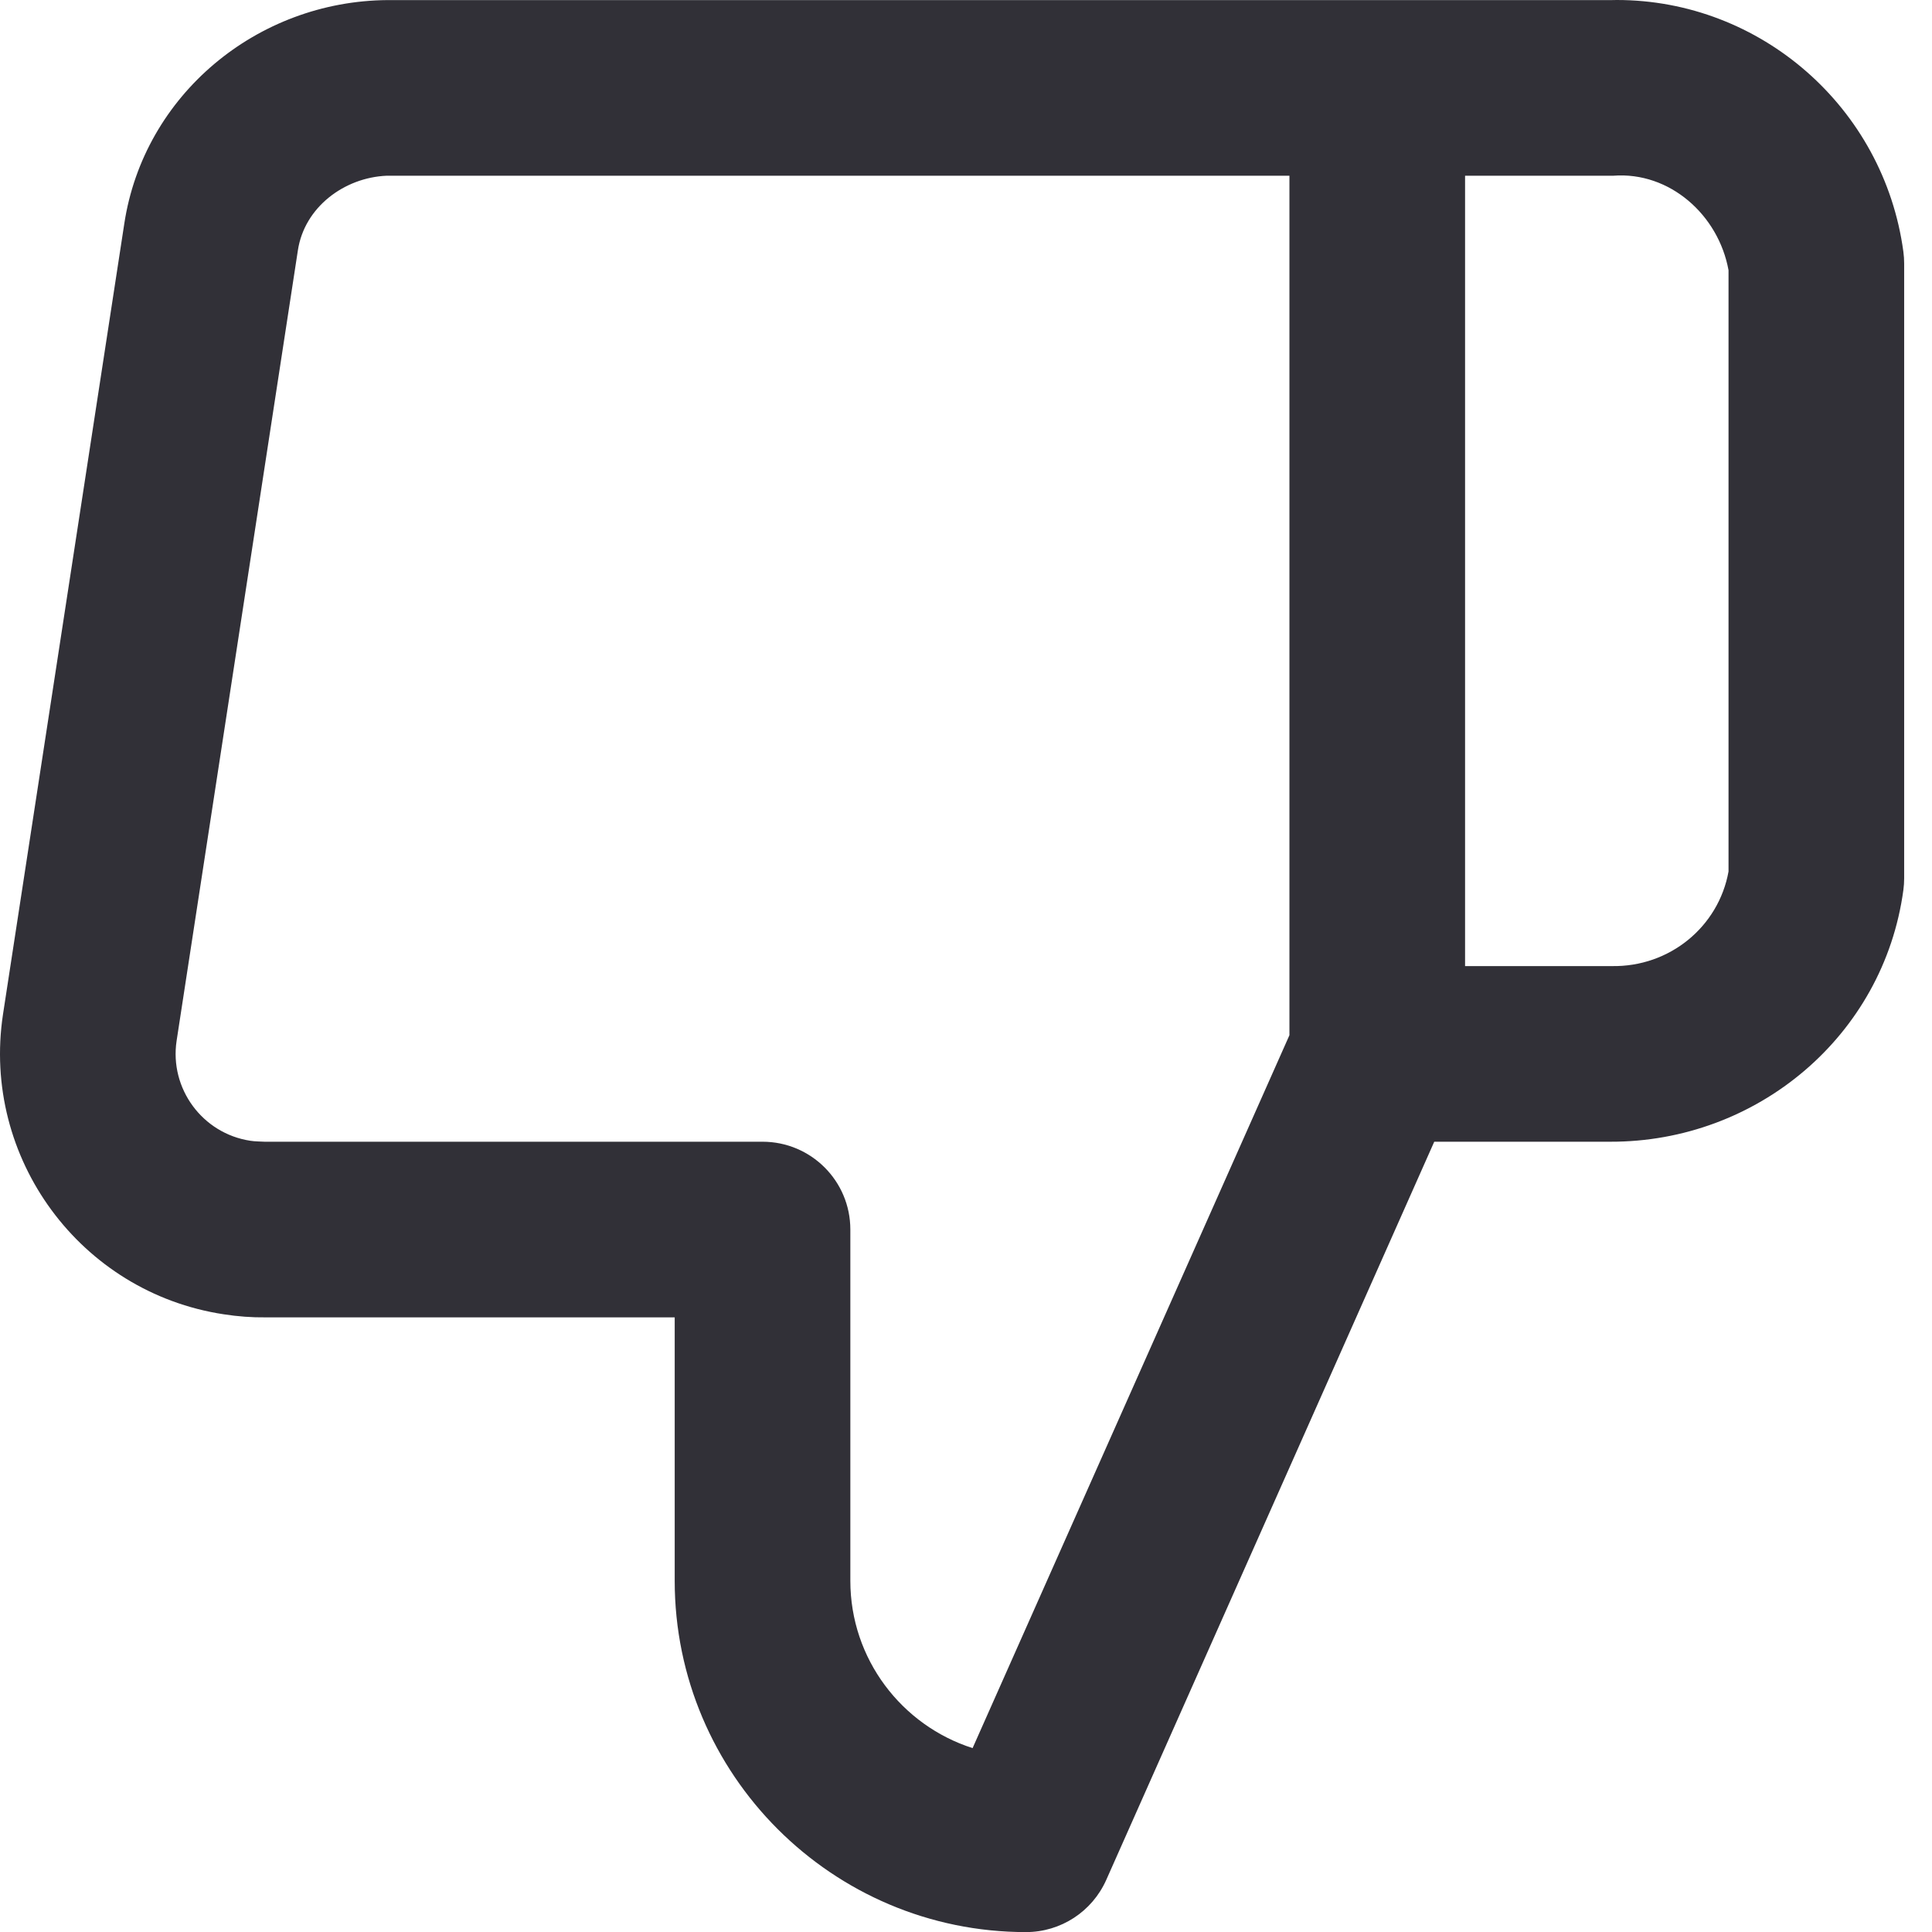
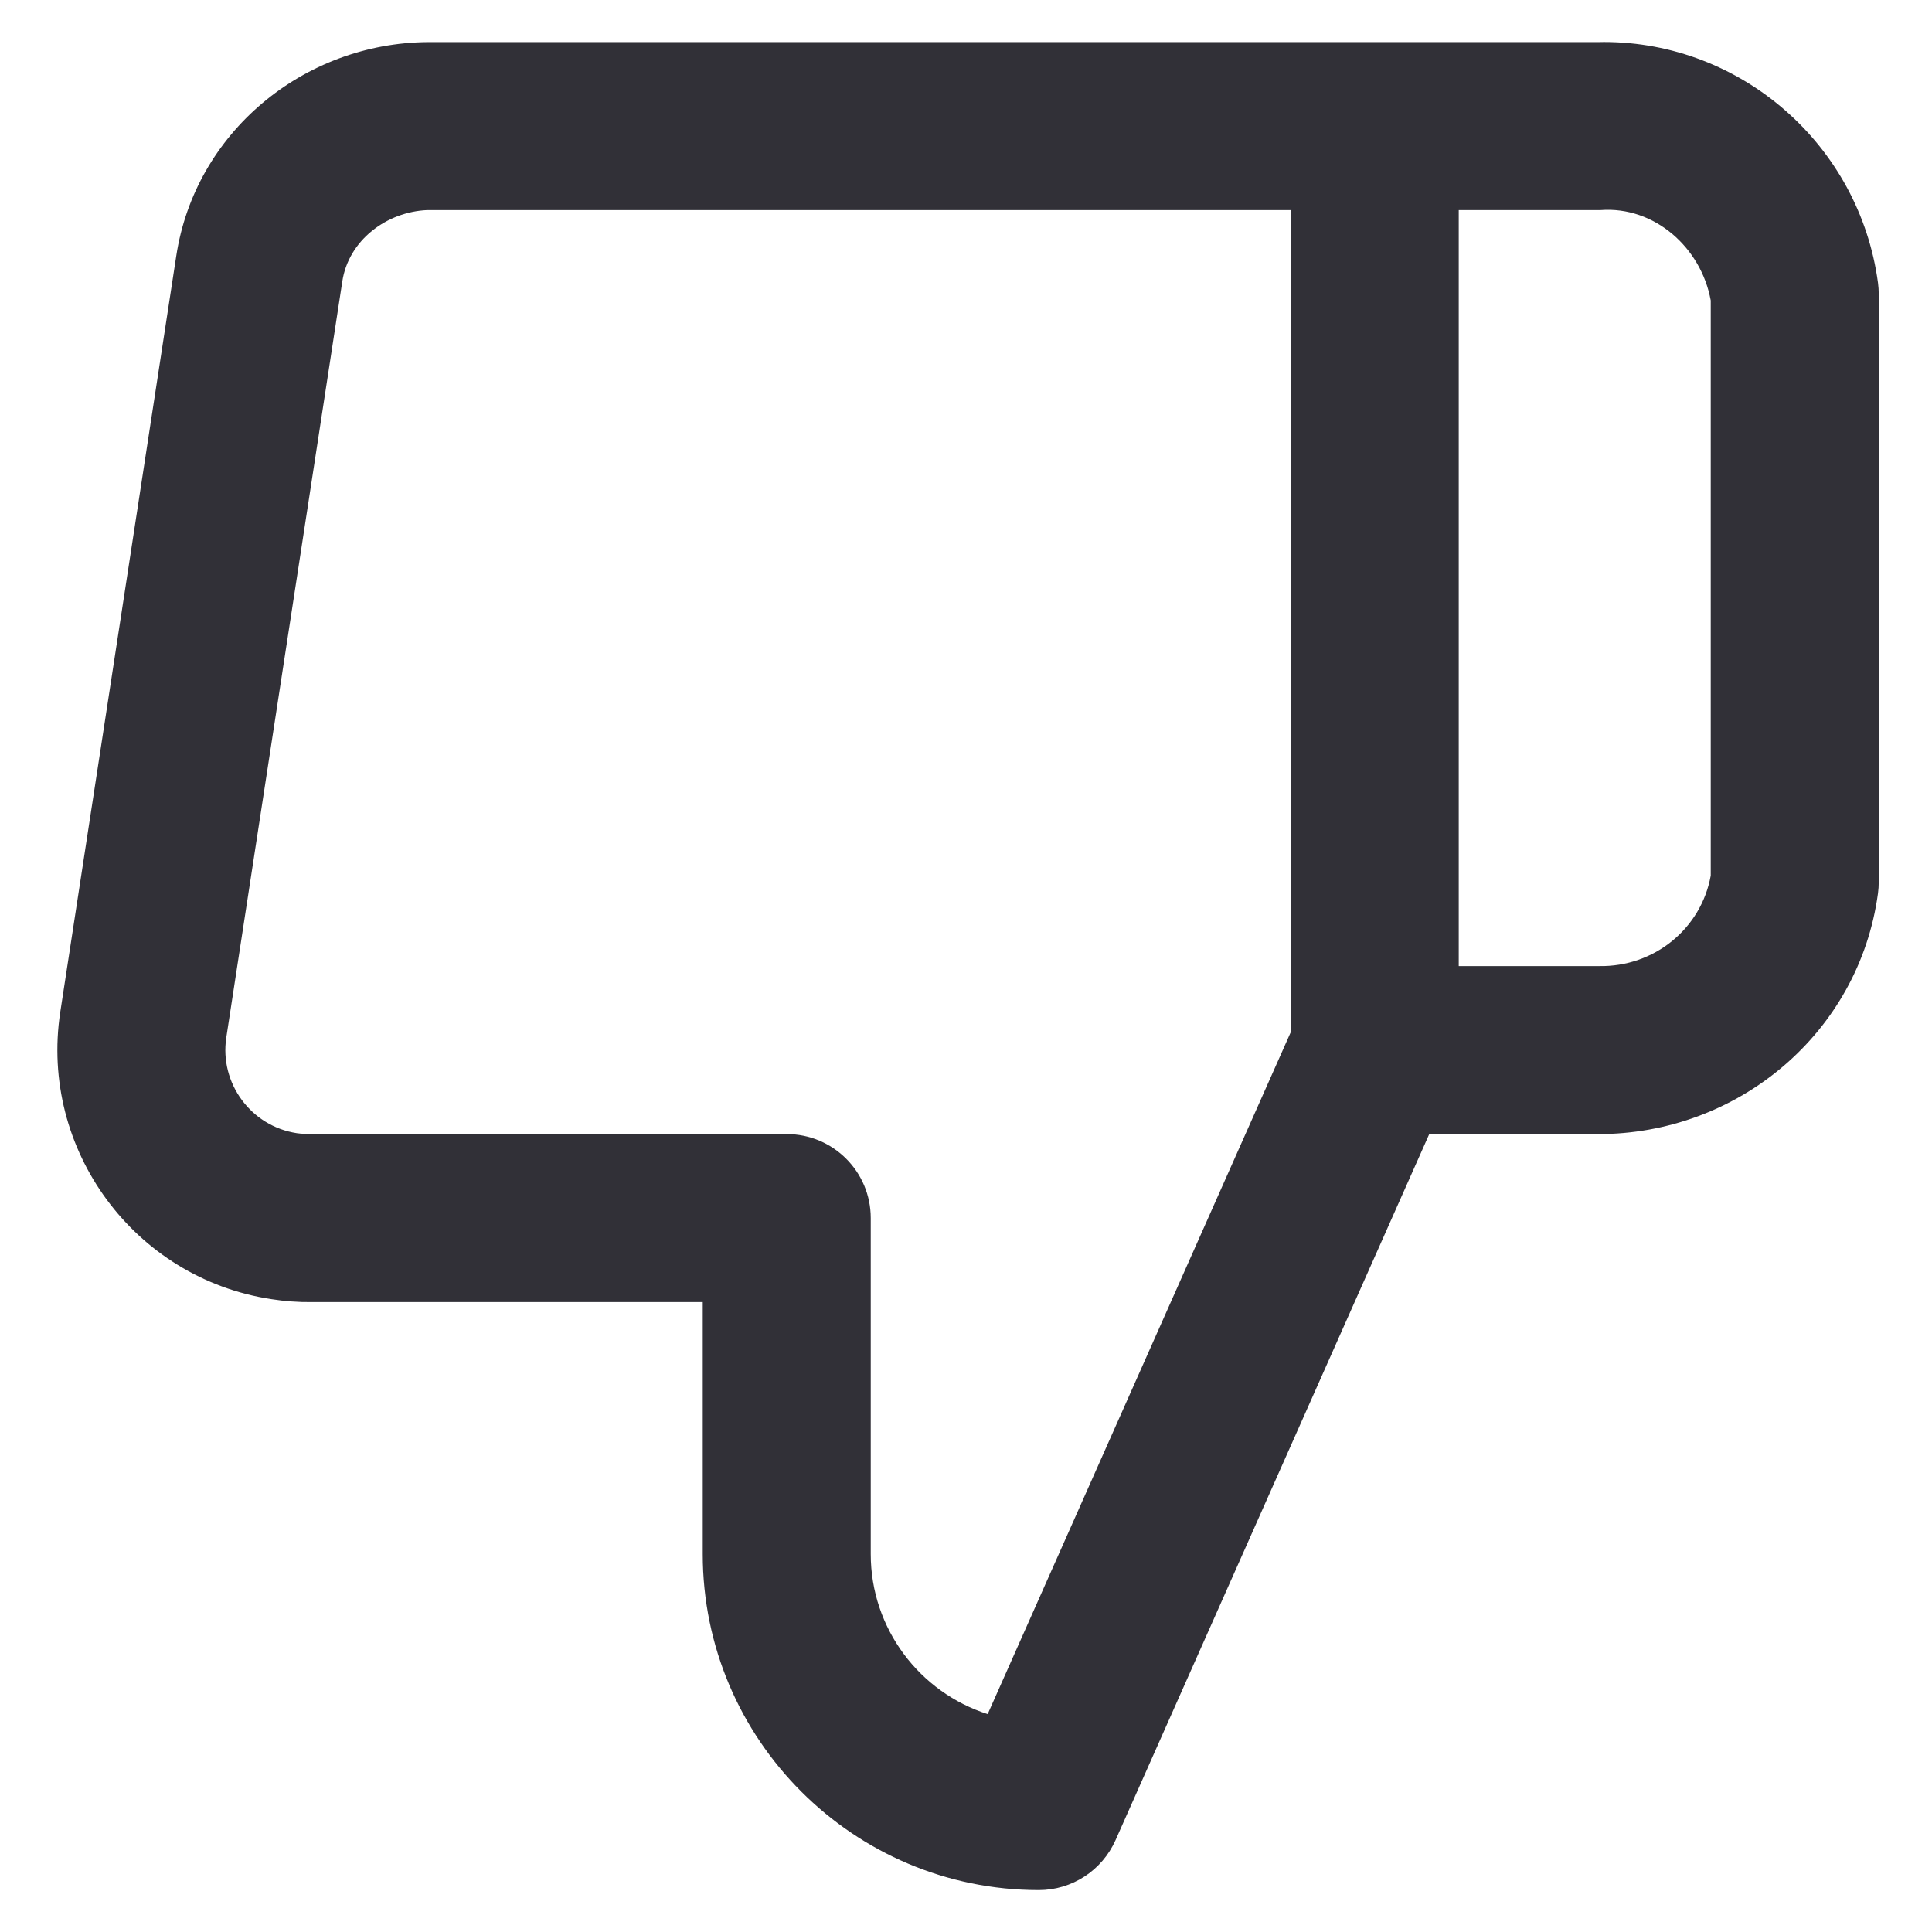
- <svg xmlns="http://www.w3.org/2000/svg" width="22" height="22" viewBox="0 0 22 22" fill="none">
-   <path fill-rule="evenodd" clip-rule="evenodd" d="M19.683 9.924C19.57 10.552 19.013 11.013 18.353 11.001H16.683V2.001H18.371C19.013 1.952 19.569 2.448 19.683 3.077V9.924ZM14.683 11.788L11.075 19.906C10.268 19.648 9.683 18.891 9.683 18.001V14.001C9.683 13.448 9.235 13.001 8.683 13.001H3.014C2.968 12.998 2.907 12.999 2.85 12.99C2.305 12.907 1.929 12.396 2.011 11.852L3.392 2.851C3.466 2.361 3.918 2.022 4.403 2.001H14.683V11.788ZM21.674 2.866C21.452 1.223 20.047 0 18.411 0C18.392 0 18.372 0 18.353 0.001H4.414C2.927 0.011 1.637 1.081 1.415 2.549L0.034 11.551C-0.213 13.186 0.915 14.718 2.547 14.966C2.707 14.991 2.87 15.003 3.023 15.001H7.683V18.001C7.683 20.207 9.477 22.001 11.683 22.001C12.079 22.001 12.436 21.768 12.597 21.407L16.332 13.001H18.335C20.005 13.006 21.449 11.798 21.674 10.135C21.68 10.091 21.683 10.046 21.683 10.001V3.001C21.683 2.956 21.68 2.911 21.674 2.866Z" fill="#313037" />
+ <svg xmlns="http://www.w3.org/2000/svg" width="23" height="23" viewBox="0 0 23 23" fill="none">
+   <path fill-rule="evenodd" clip-rule="evenodd" d="M20.366 10.424C20.253 11.052 19.696 11.513 19.036 11.501H17.366V2.501H19.054C19.696 2.452 20.252 2.948 20.366 3.577V10.424ZM15.366 12.288L11.758 20.406C10.951 20.148 10.366 19.391 10.366 18.501V14.501C10.366 13.948 9.918 13.501 9.366 13.501H3.697C3.651 13.498 3.59 13.499 3.533 13.49C2.988 13.407 2.612 12.896 2.694 12.352L4.075 3.351C4.149 2.861 4.601 2.522 5.086 2.501H15.366V12.288ZM22.357 3.366C22.135 1.723 20.73 0.5 19.094 0.5C19.075 0.5 19.055 0.5 19.036 0.501H5.097C3.61 0.511 2.32 1.581 2.098 3.049L0.717 12.051C0.47 13.686 1.598 15.218 3.23 15.466C3.39 15.491 3.553 15.503 3.706 15.501H8.366V18.501C8.366 20.707 10.16 22.501 12.366 22.501C12.762 22.501 13.119 22.268 13.28 21.907L17.015 13.501H19.018C20.688 13.506 22.132 12.298 22.357 10.635C22.363 10.591 22.366 10.546 22.366 10.501V3.501C22.366 3.456 22.363 3.411 22.357 3.366Z" fill="#313037" />
</svg>
